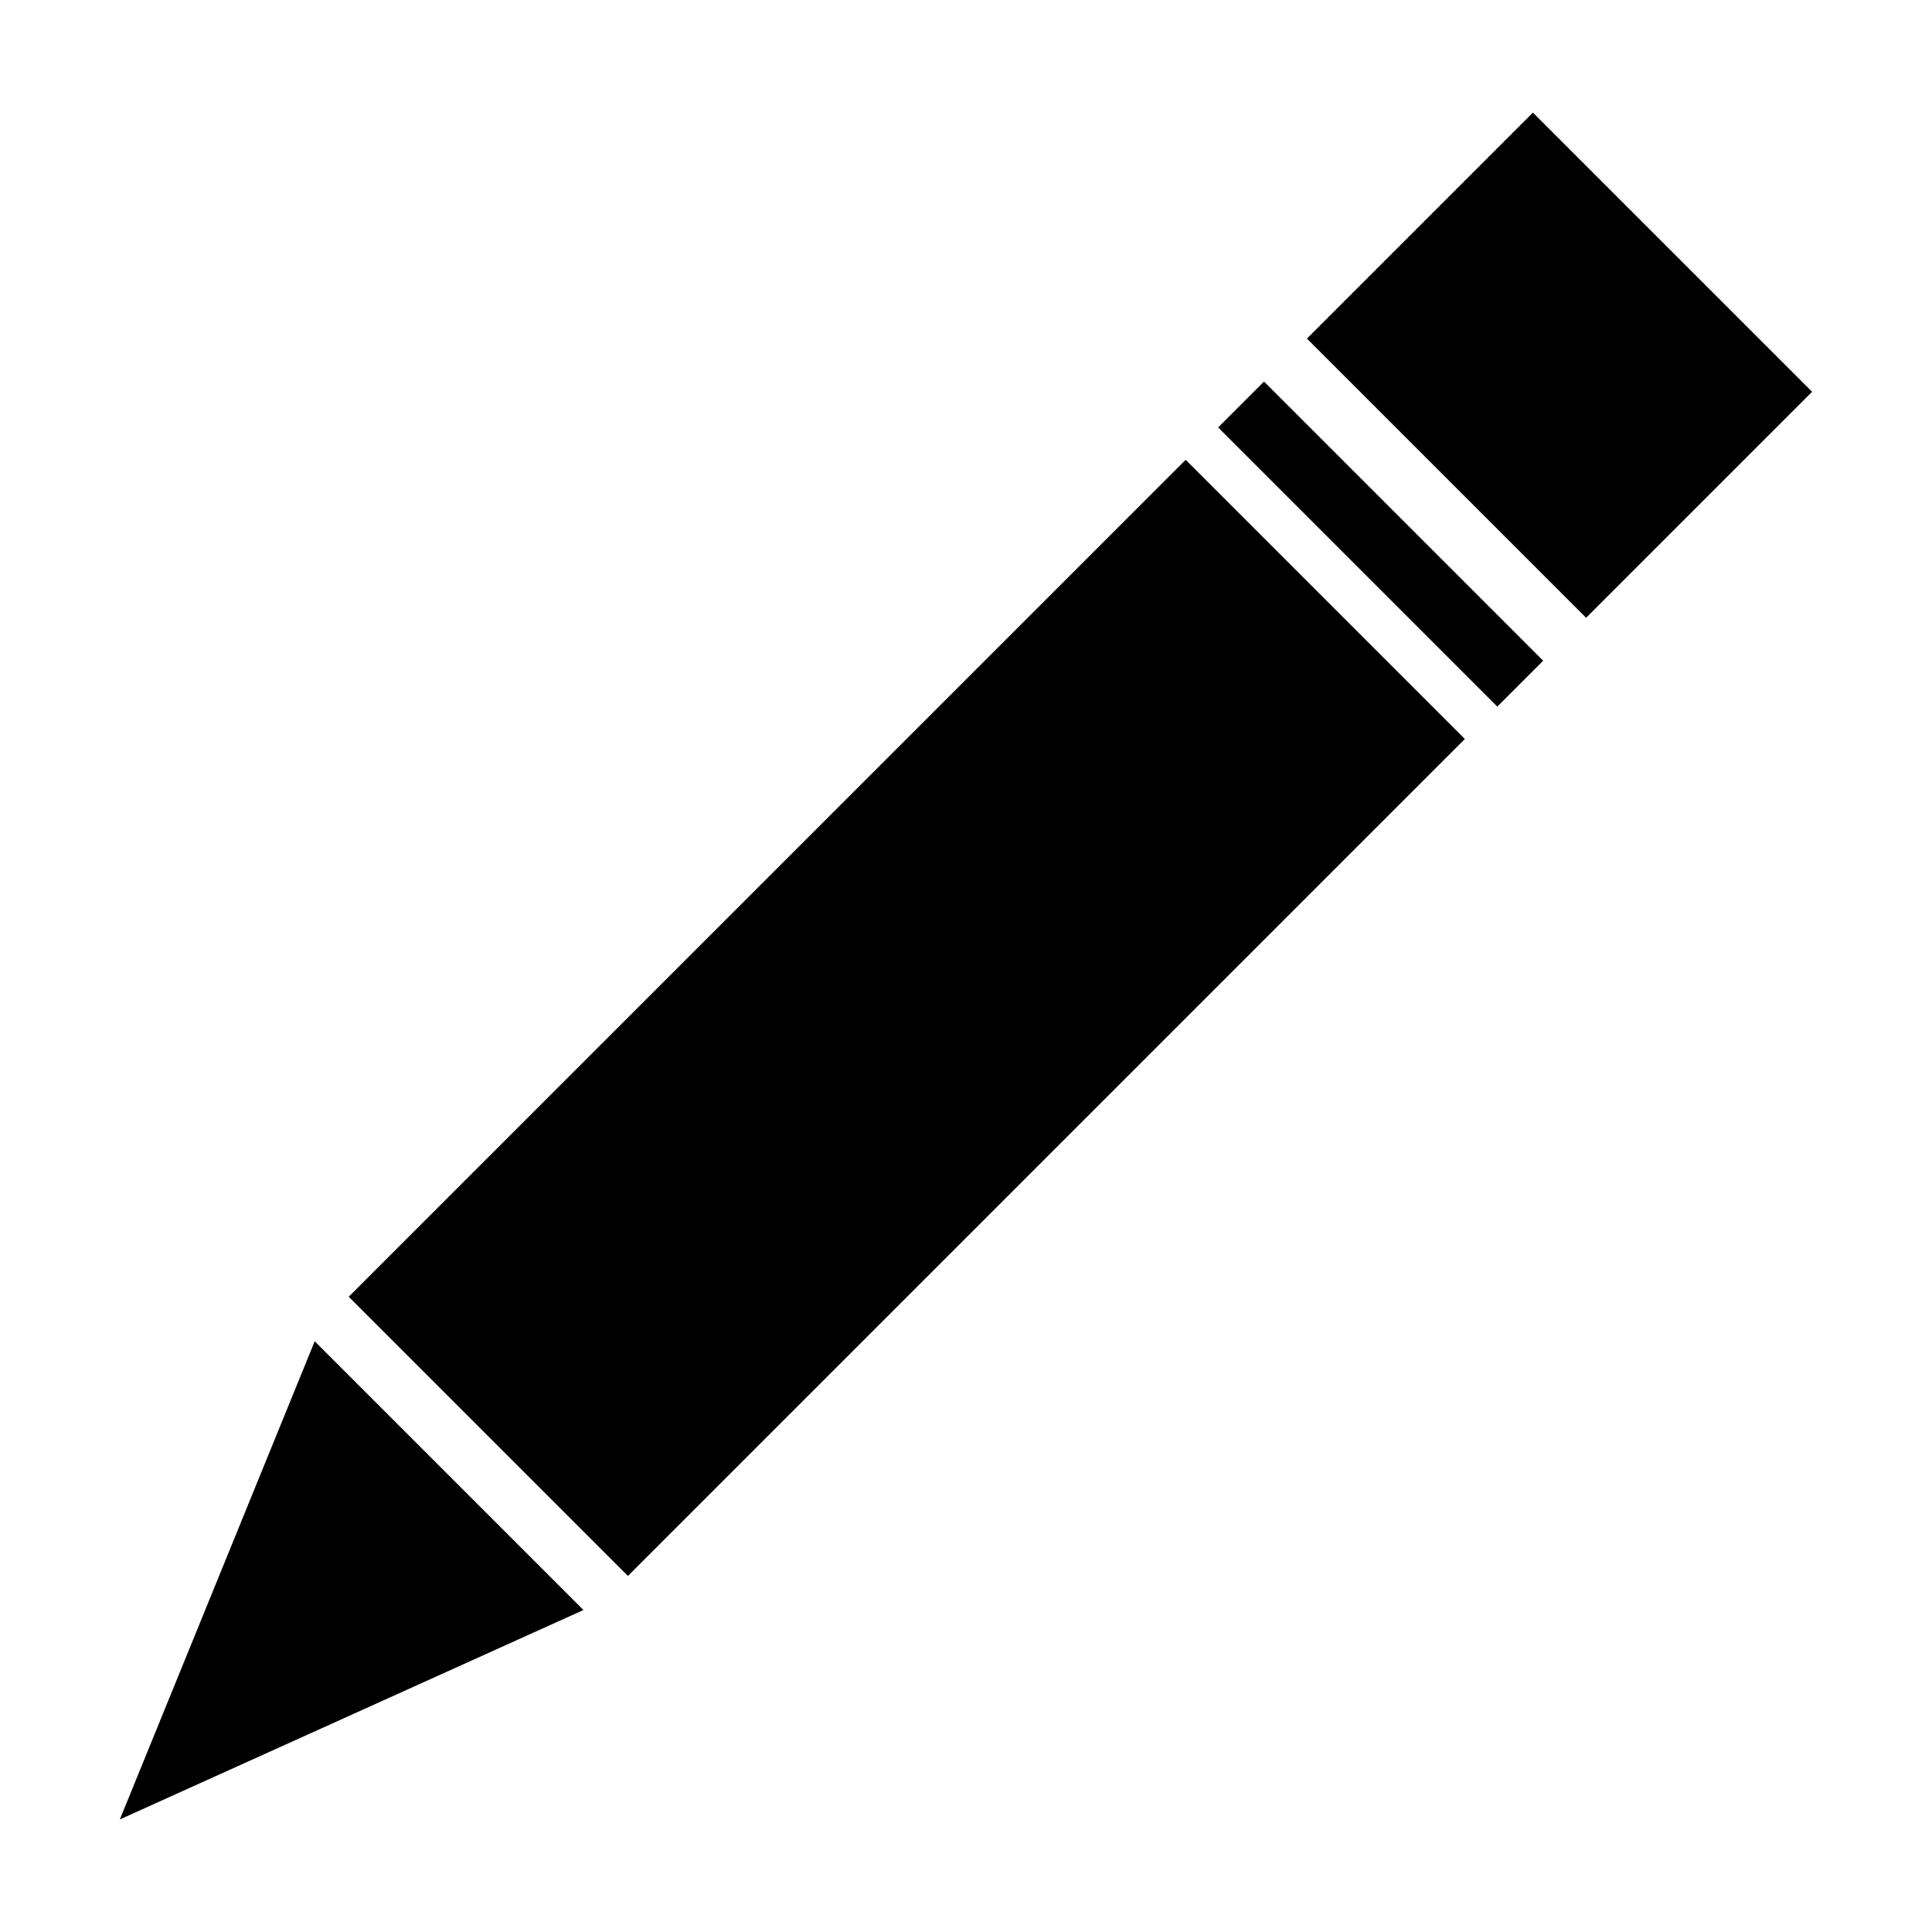
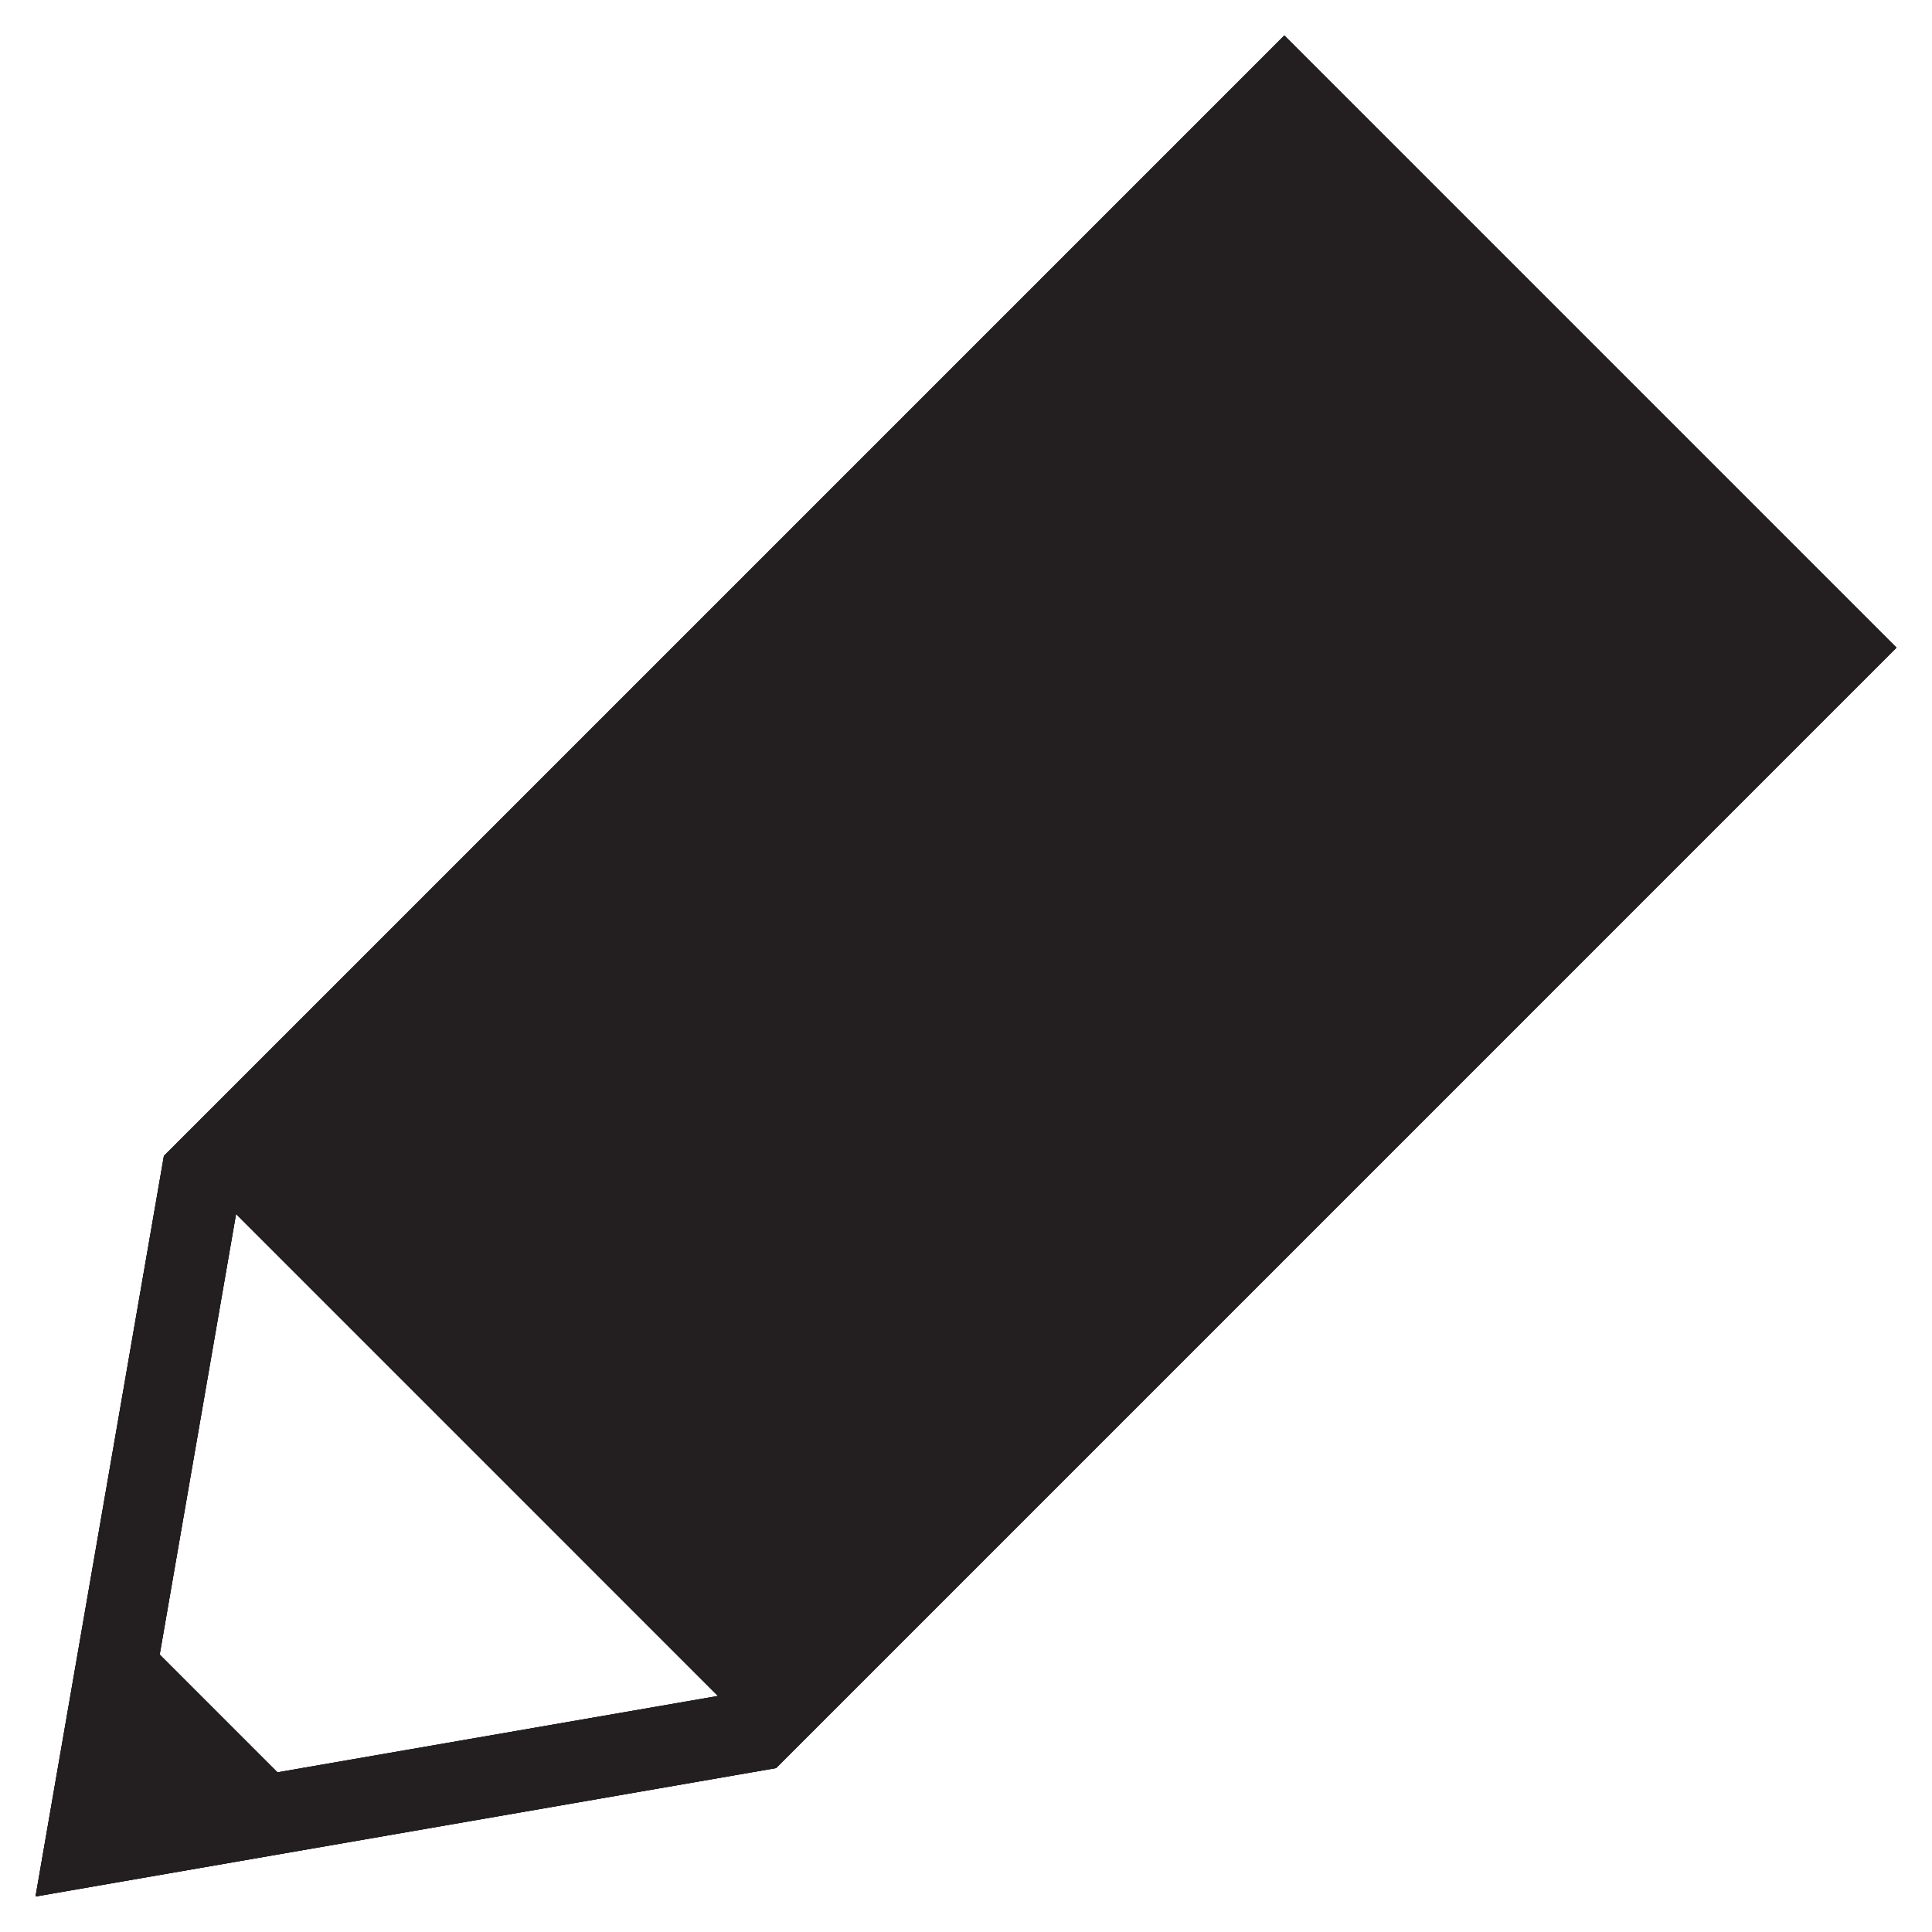
<svg xmlns="http://www.w3.org/2000/svg" version="1.1" id="Layer_1" x="0px" y="0px" width="64px" height="64px" viewBox="0 0 64 64" enable-background="new 0 0 64 64" xml:space="preserve">
  <g>
-     <rect x="46.368" y="5.557" transform="matrix(0.7071 -0.7071 0.7071 0.7071 6.5775 40.0738)" width="10.587" height="13.079" />
-     <polygon points="3.97,60.271 19.328,53.334 10.425,44.431  " />
-     <rect x="39.199" y="16.947" transform="matrix(-0.7071 -0.7071 0.7071 -0.7071 65.3343 63.1083)" width="13.079" height="2.15" />
-     <rect x="23.501" y="14.114" transform="matrix(-0.7071 -0.7071 0.7071 -0.7071 27.438 78.8026)" width="13.079" height="39.209" />
+     <path fill="#231F20" d="M1.177,62.824L25.71,58.57l37.113-37.115L42.545,1.176L5.43,38.29L1.177,62.824z M23.783,56.181   l-14.592,2.53L5.29,54.809l2.529-14.593L23.783,56.181z" />
+     <path fill="#231F20" d="M1.177,62.824L25.71,58.57l37.113-37.115L42.545,1.176L5.43,38.29L1.177,62.824z M23.783,56.181   l-14.592,2.53L5.29,54.809l2.529-14.593L23.783,56.181z" />
+     <path fill="#231F20" d="M1.177,62.824L25.71,58.57l37.113-37.115L42.545,1.176L5.43,38.29L1.177,62.824z M23.783,56.181   l-14.592,2.53L5.29,54.809l2.529-14.593L23.783,56.181z" />
  </g>
</svg>
